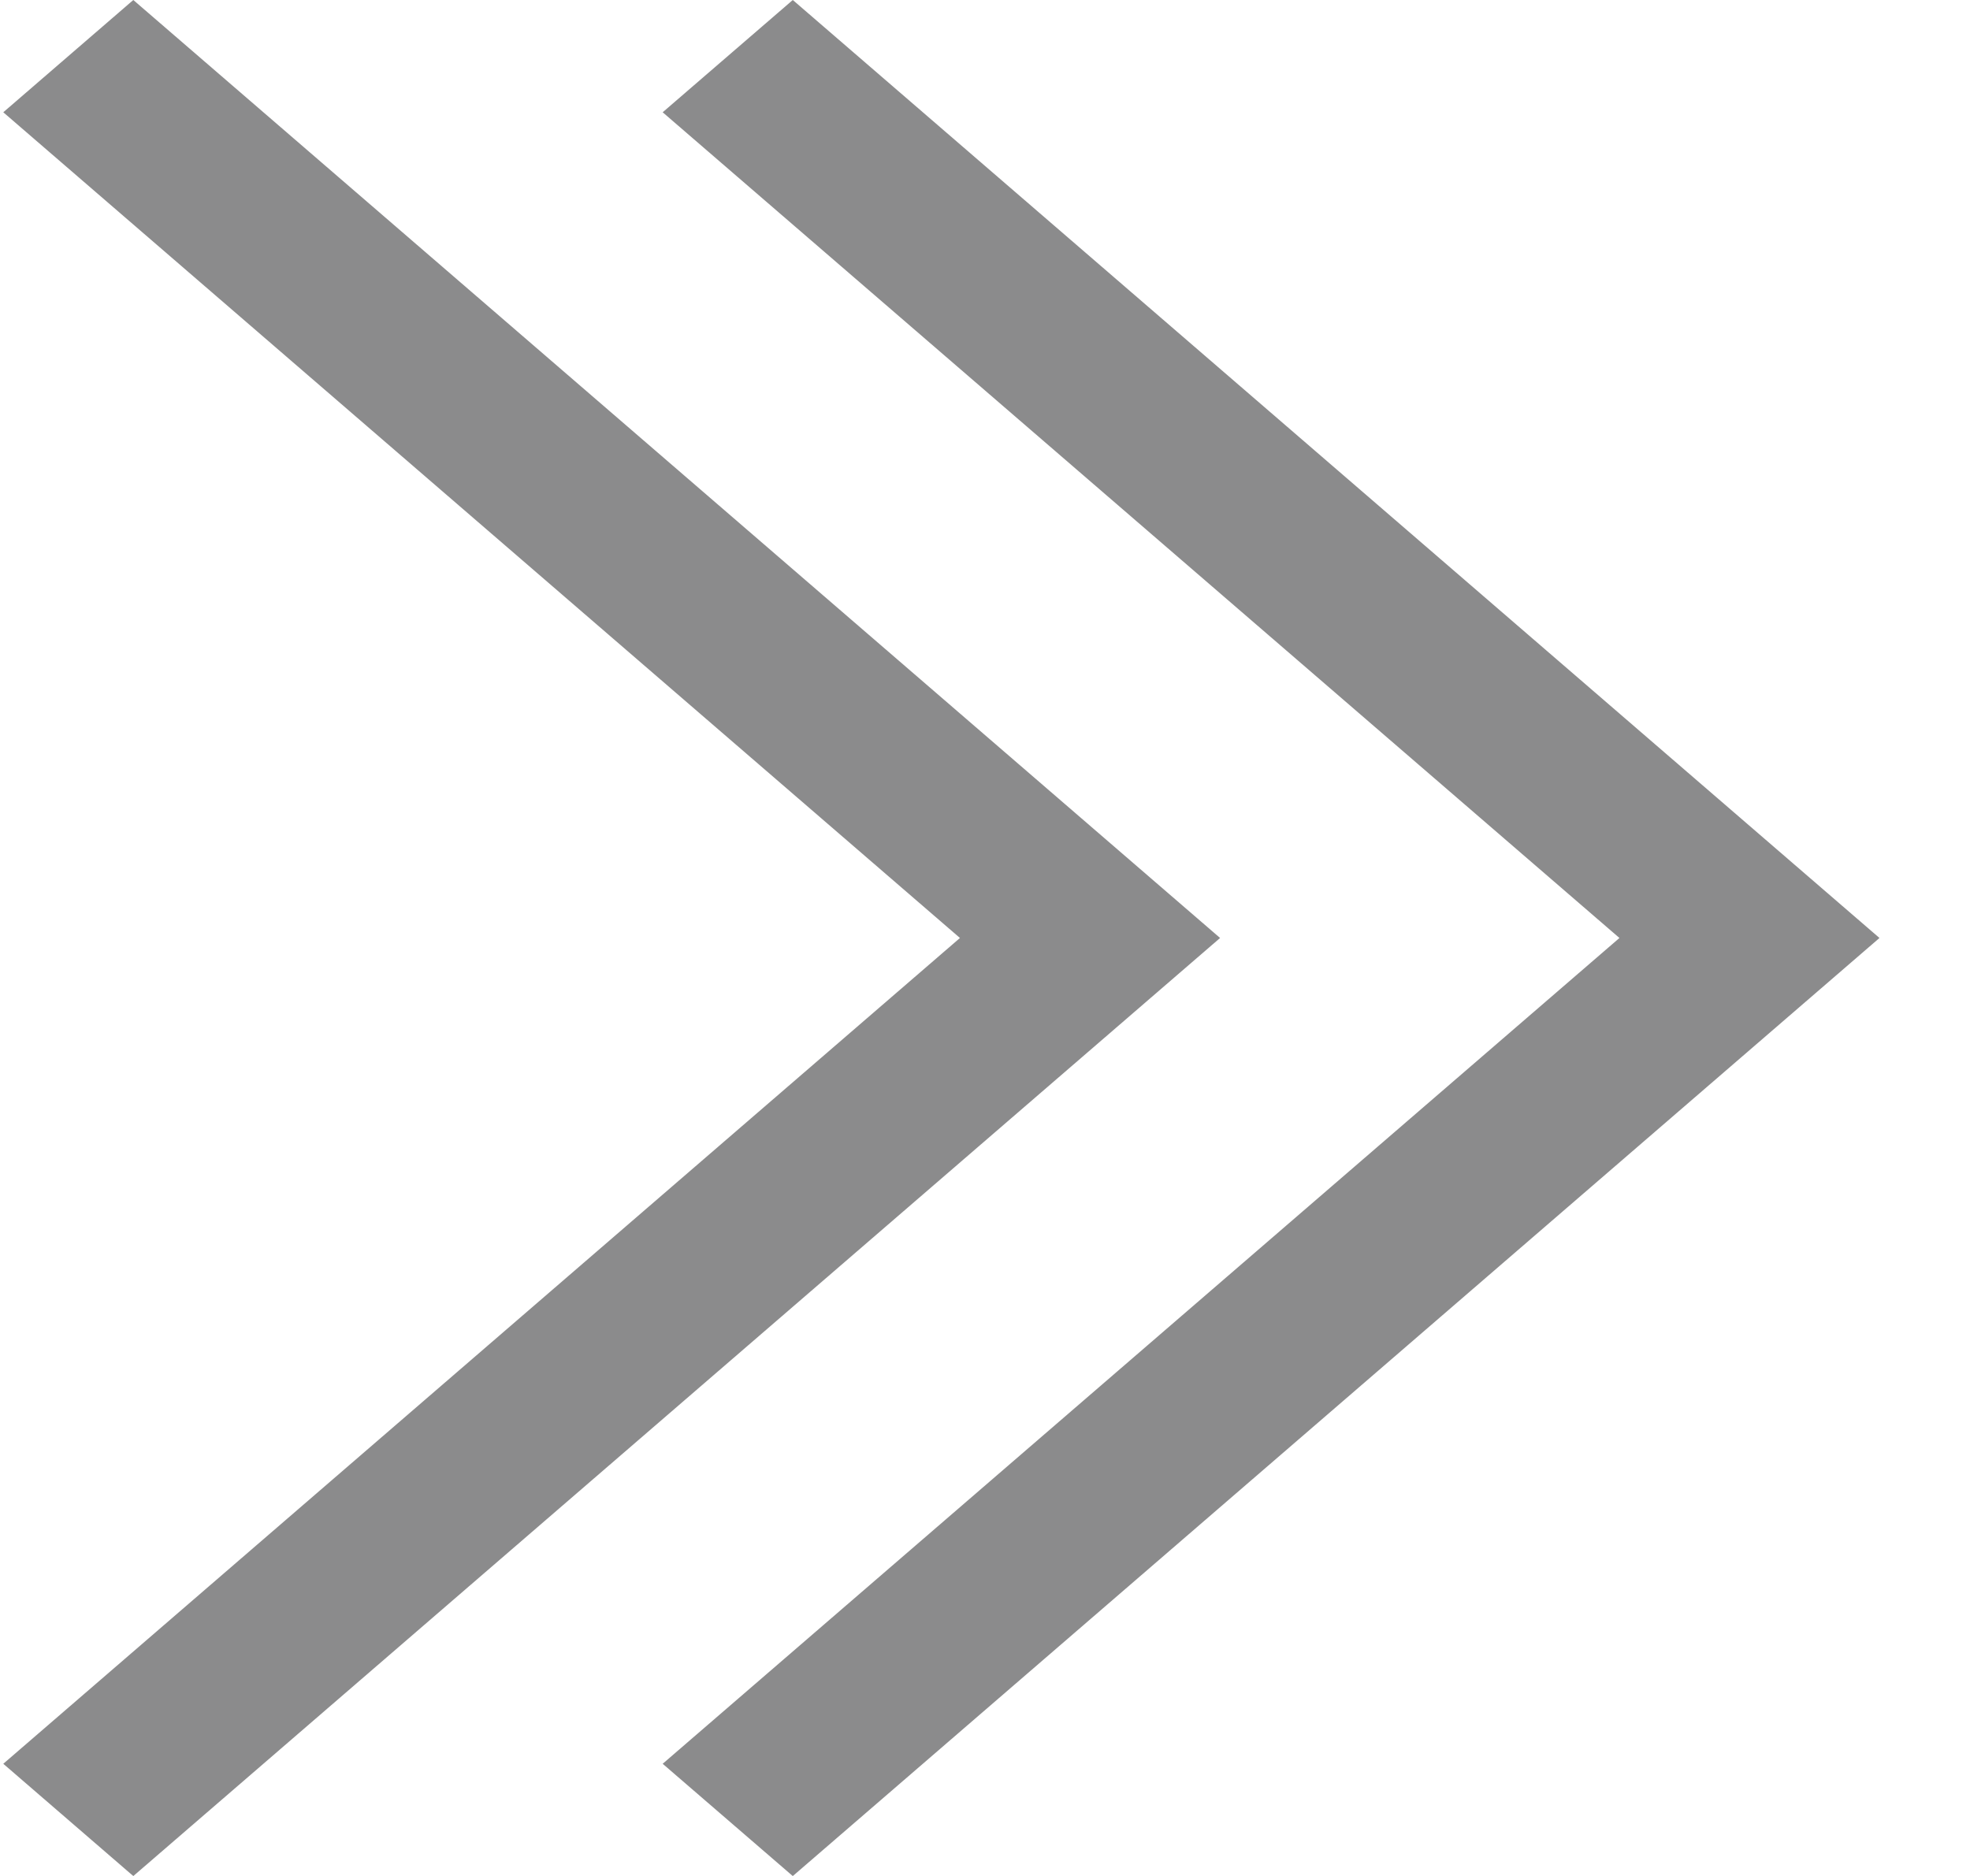
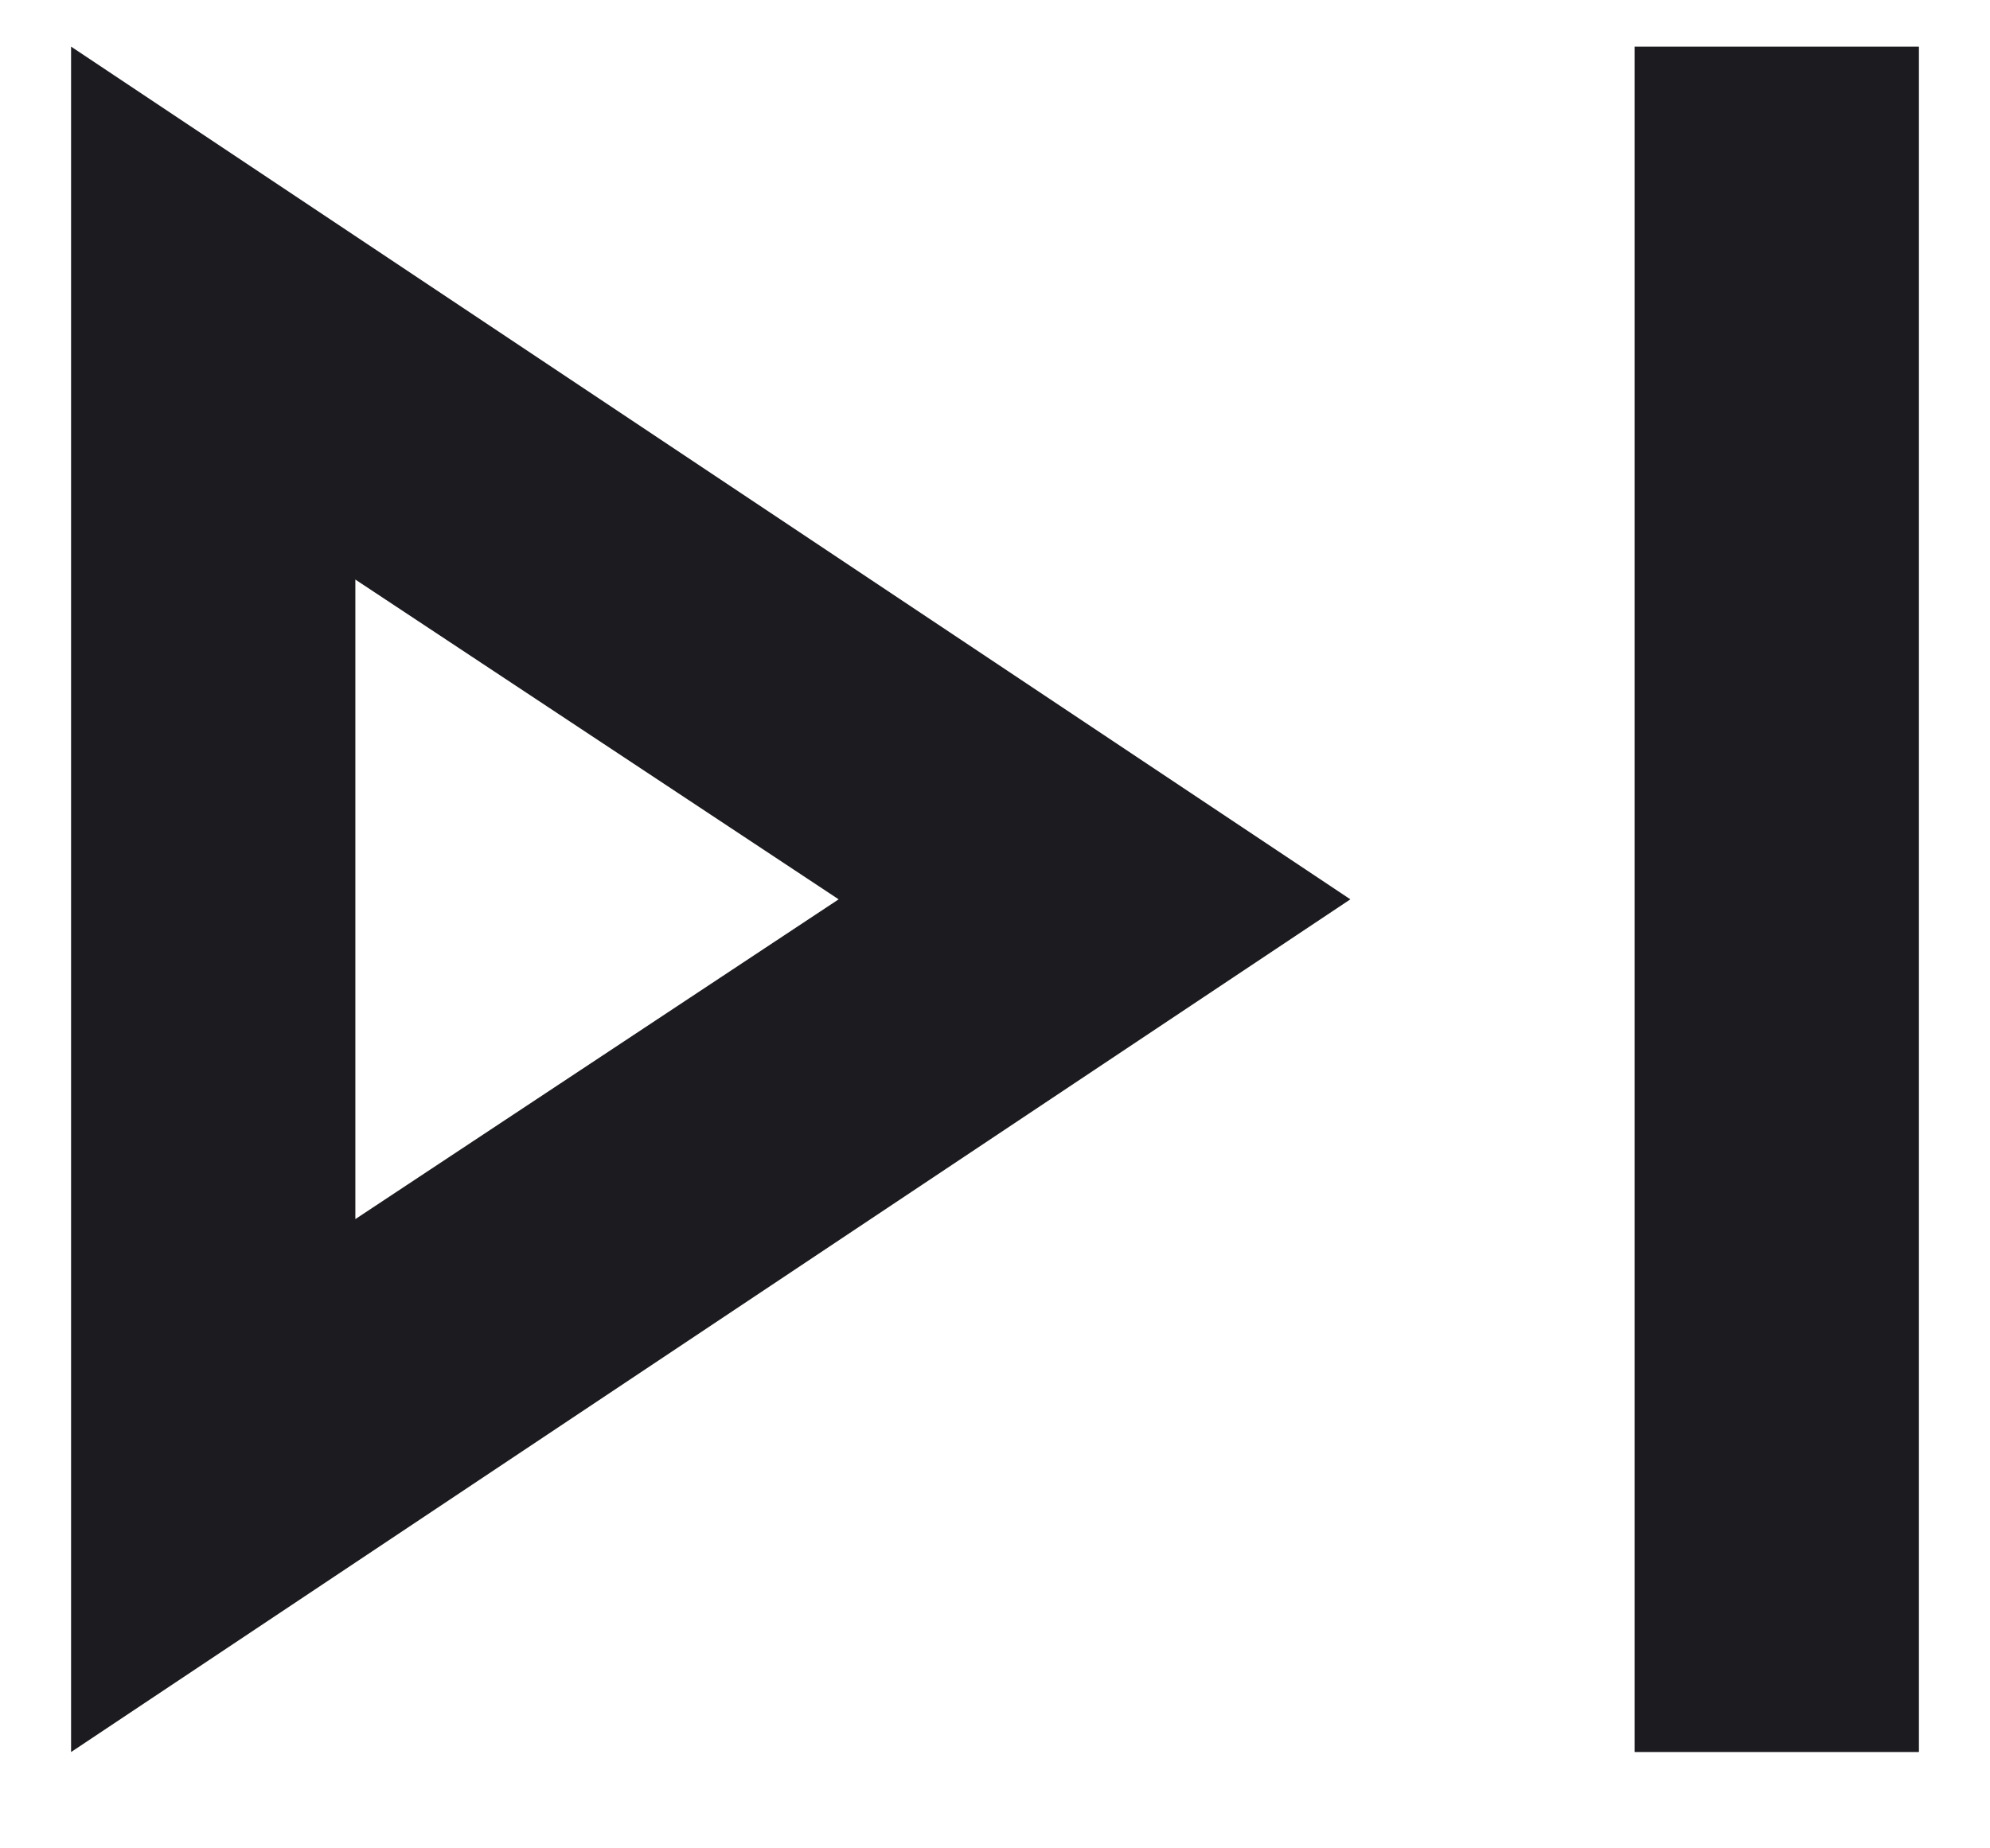
- <svg xmlns="http://www.w3.org/2000/svg" width="21" height="20" viewBox="0 0 21 20" fill="none">
-   <path d="M8.451 20.001L7.064 18.804L17.263 10L7.064 1.197L8.451 0L20.035 10L8.451 20.001Z" fill="#19191A" fill-opacity="0.5" />
-   <path d="M1.421 20.001L0.035 18.804L10.233 10L0.035 1.197L1.421 0L13.006 10L1.421 20.001Z" fill="#19191A" fill-opacity="0.5" />
+ <svg xmlns="http://www.w3.org/2000/svg" width="14" height="13" viewBox="0 0 14 13" fill="none">
+   <path d="M11.5 12.328V0.328H13.5V12.328H11.5ZM0.5 12.328V0.328L9.5 6.328L0.5 12.328ZM2.5 8.578L5.9 6.328L2.5 4.078V8.578Z" fill="#1C1B1F" />
</svg>
